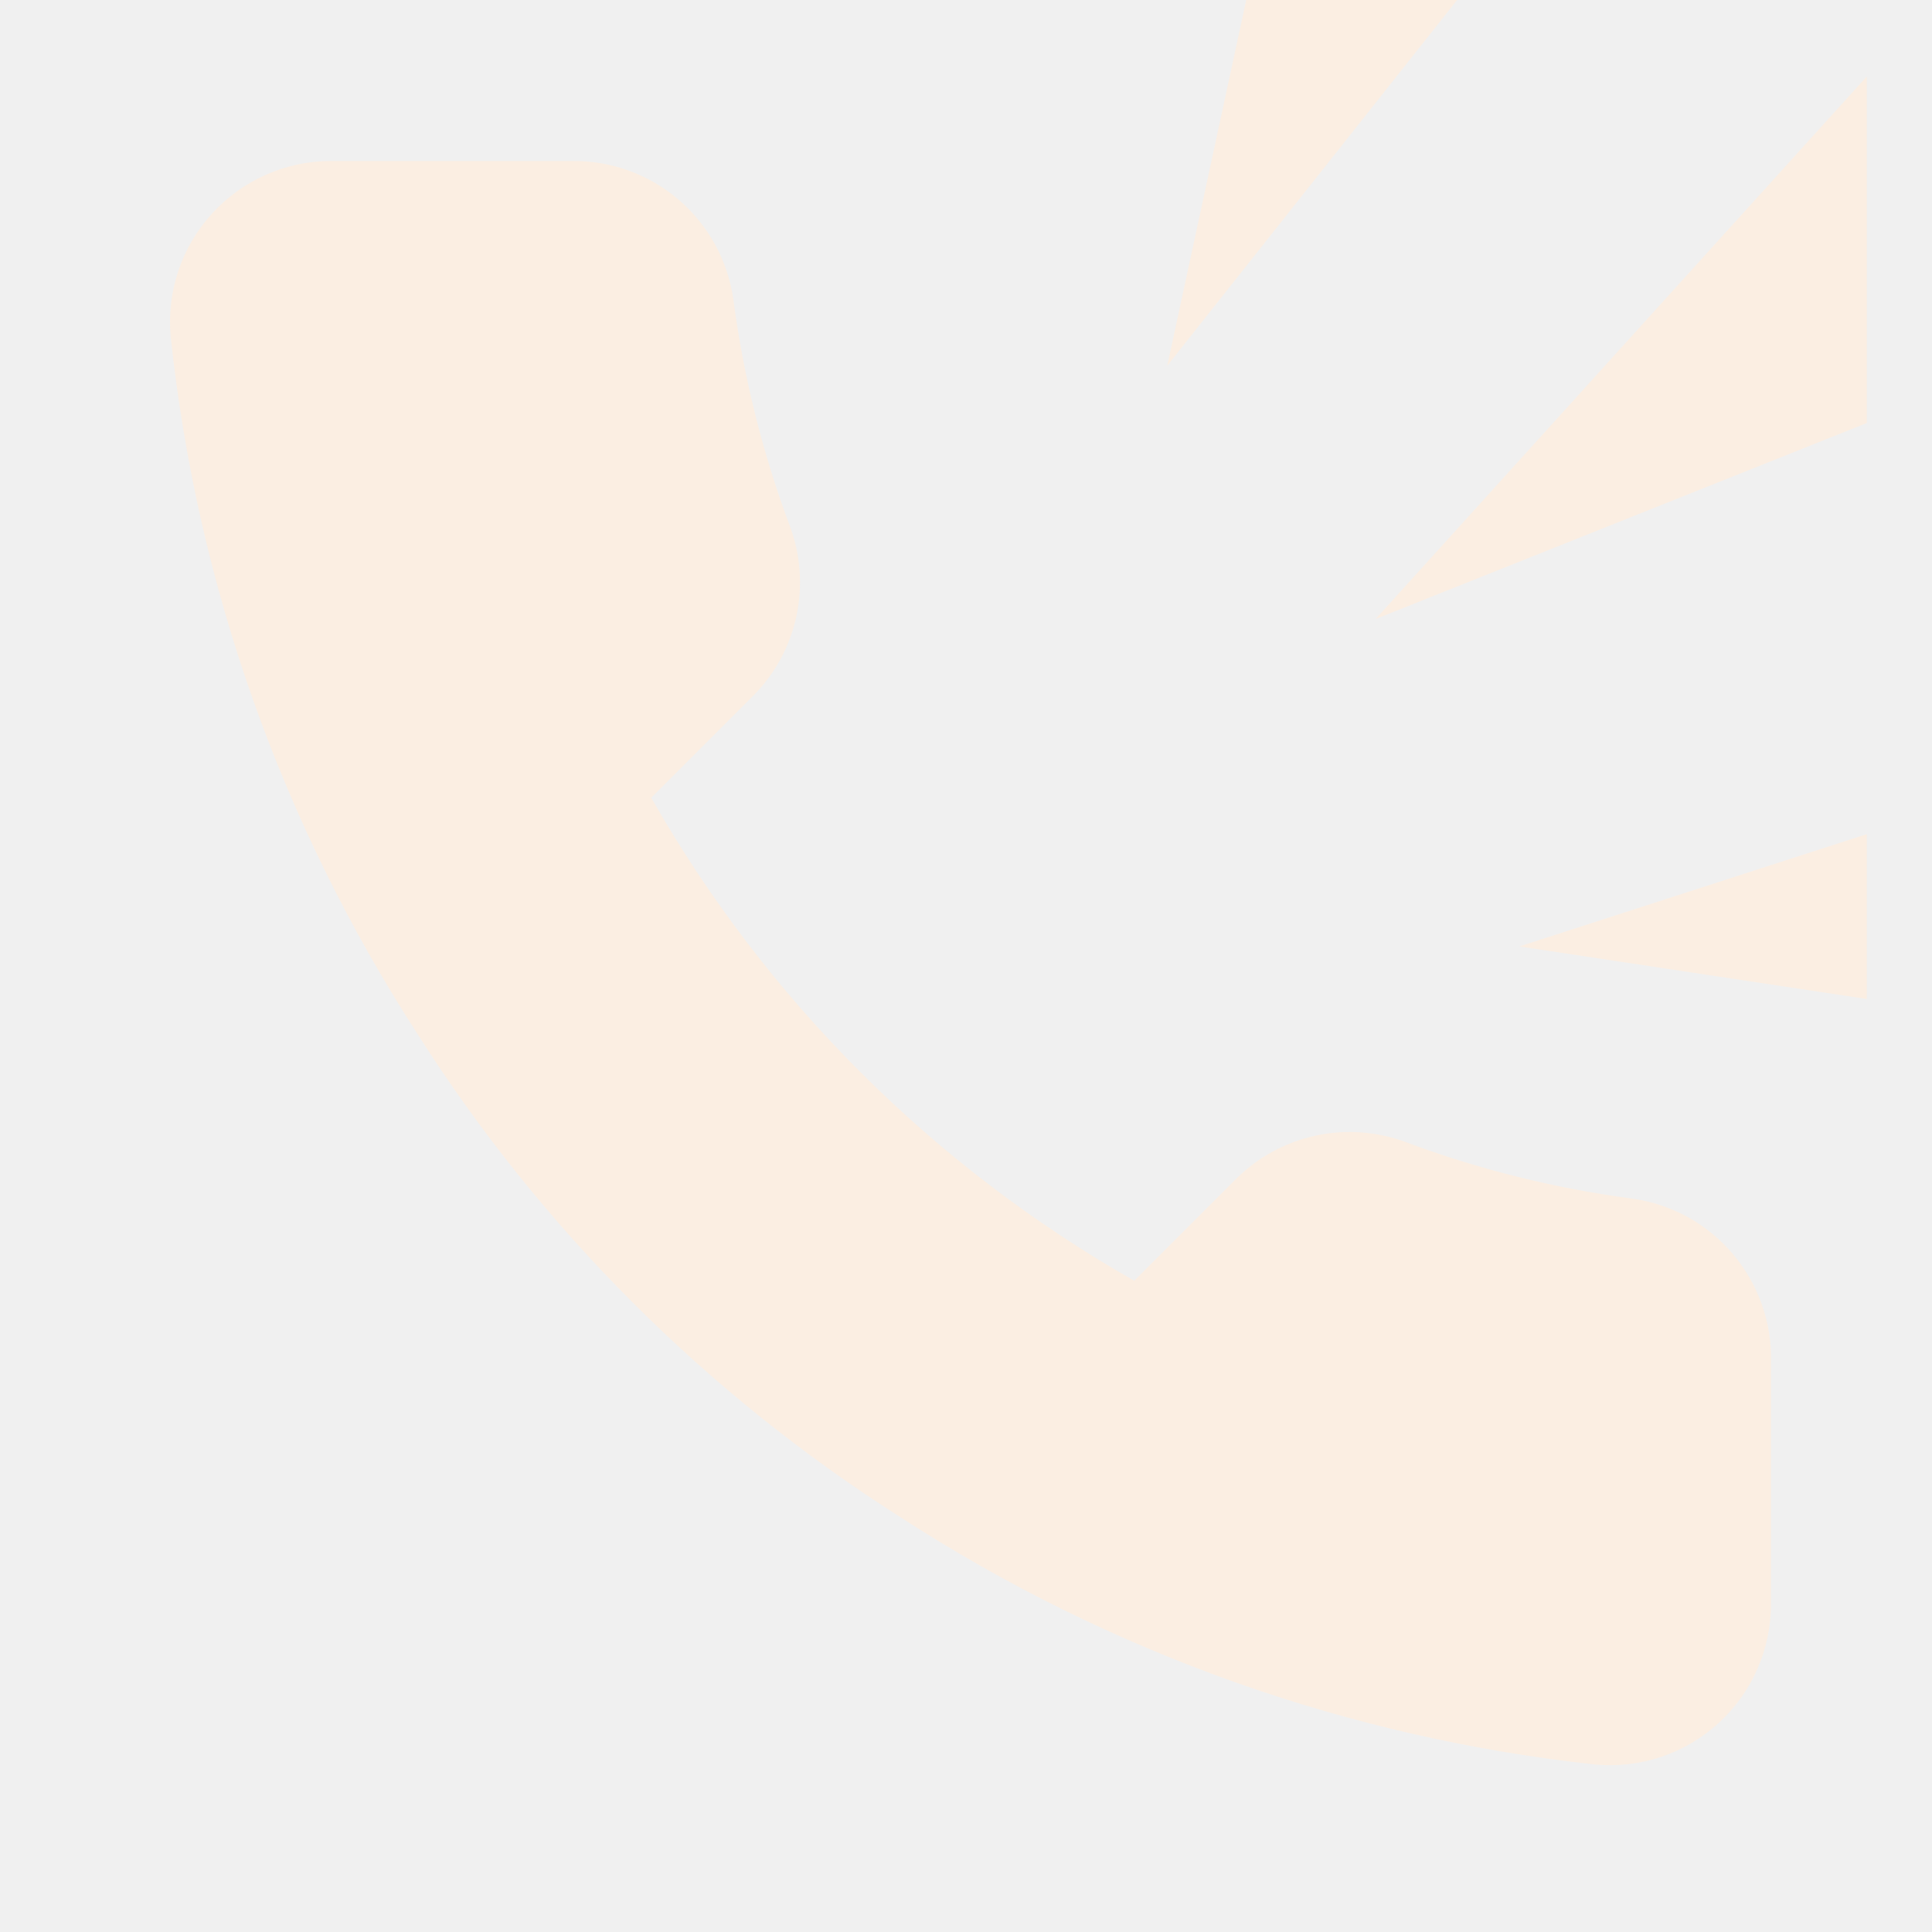
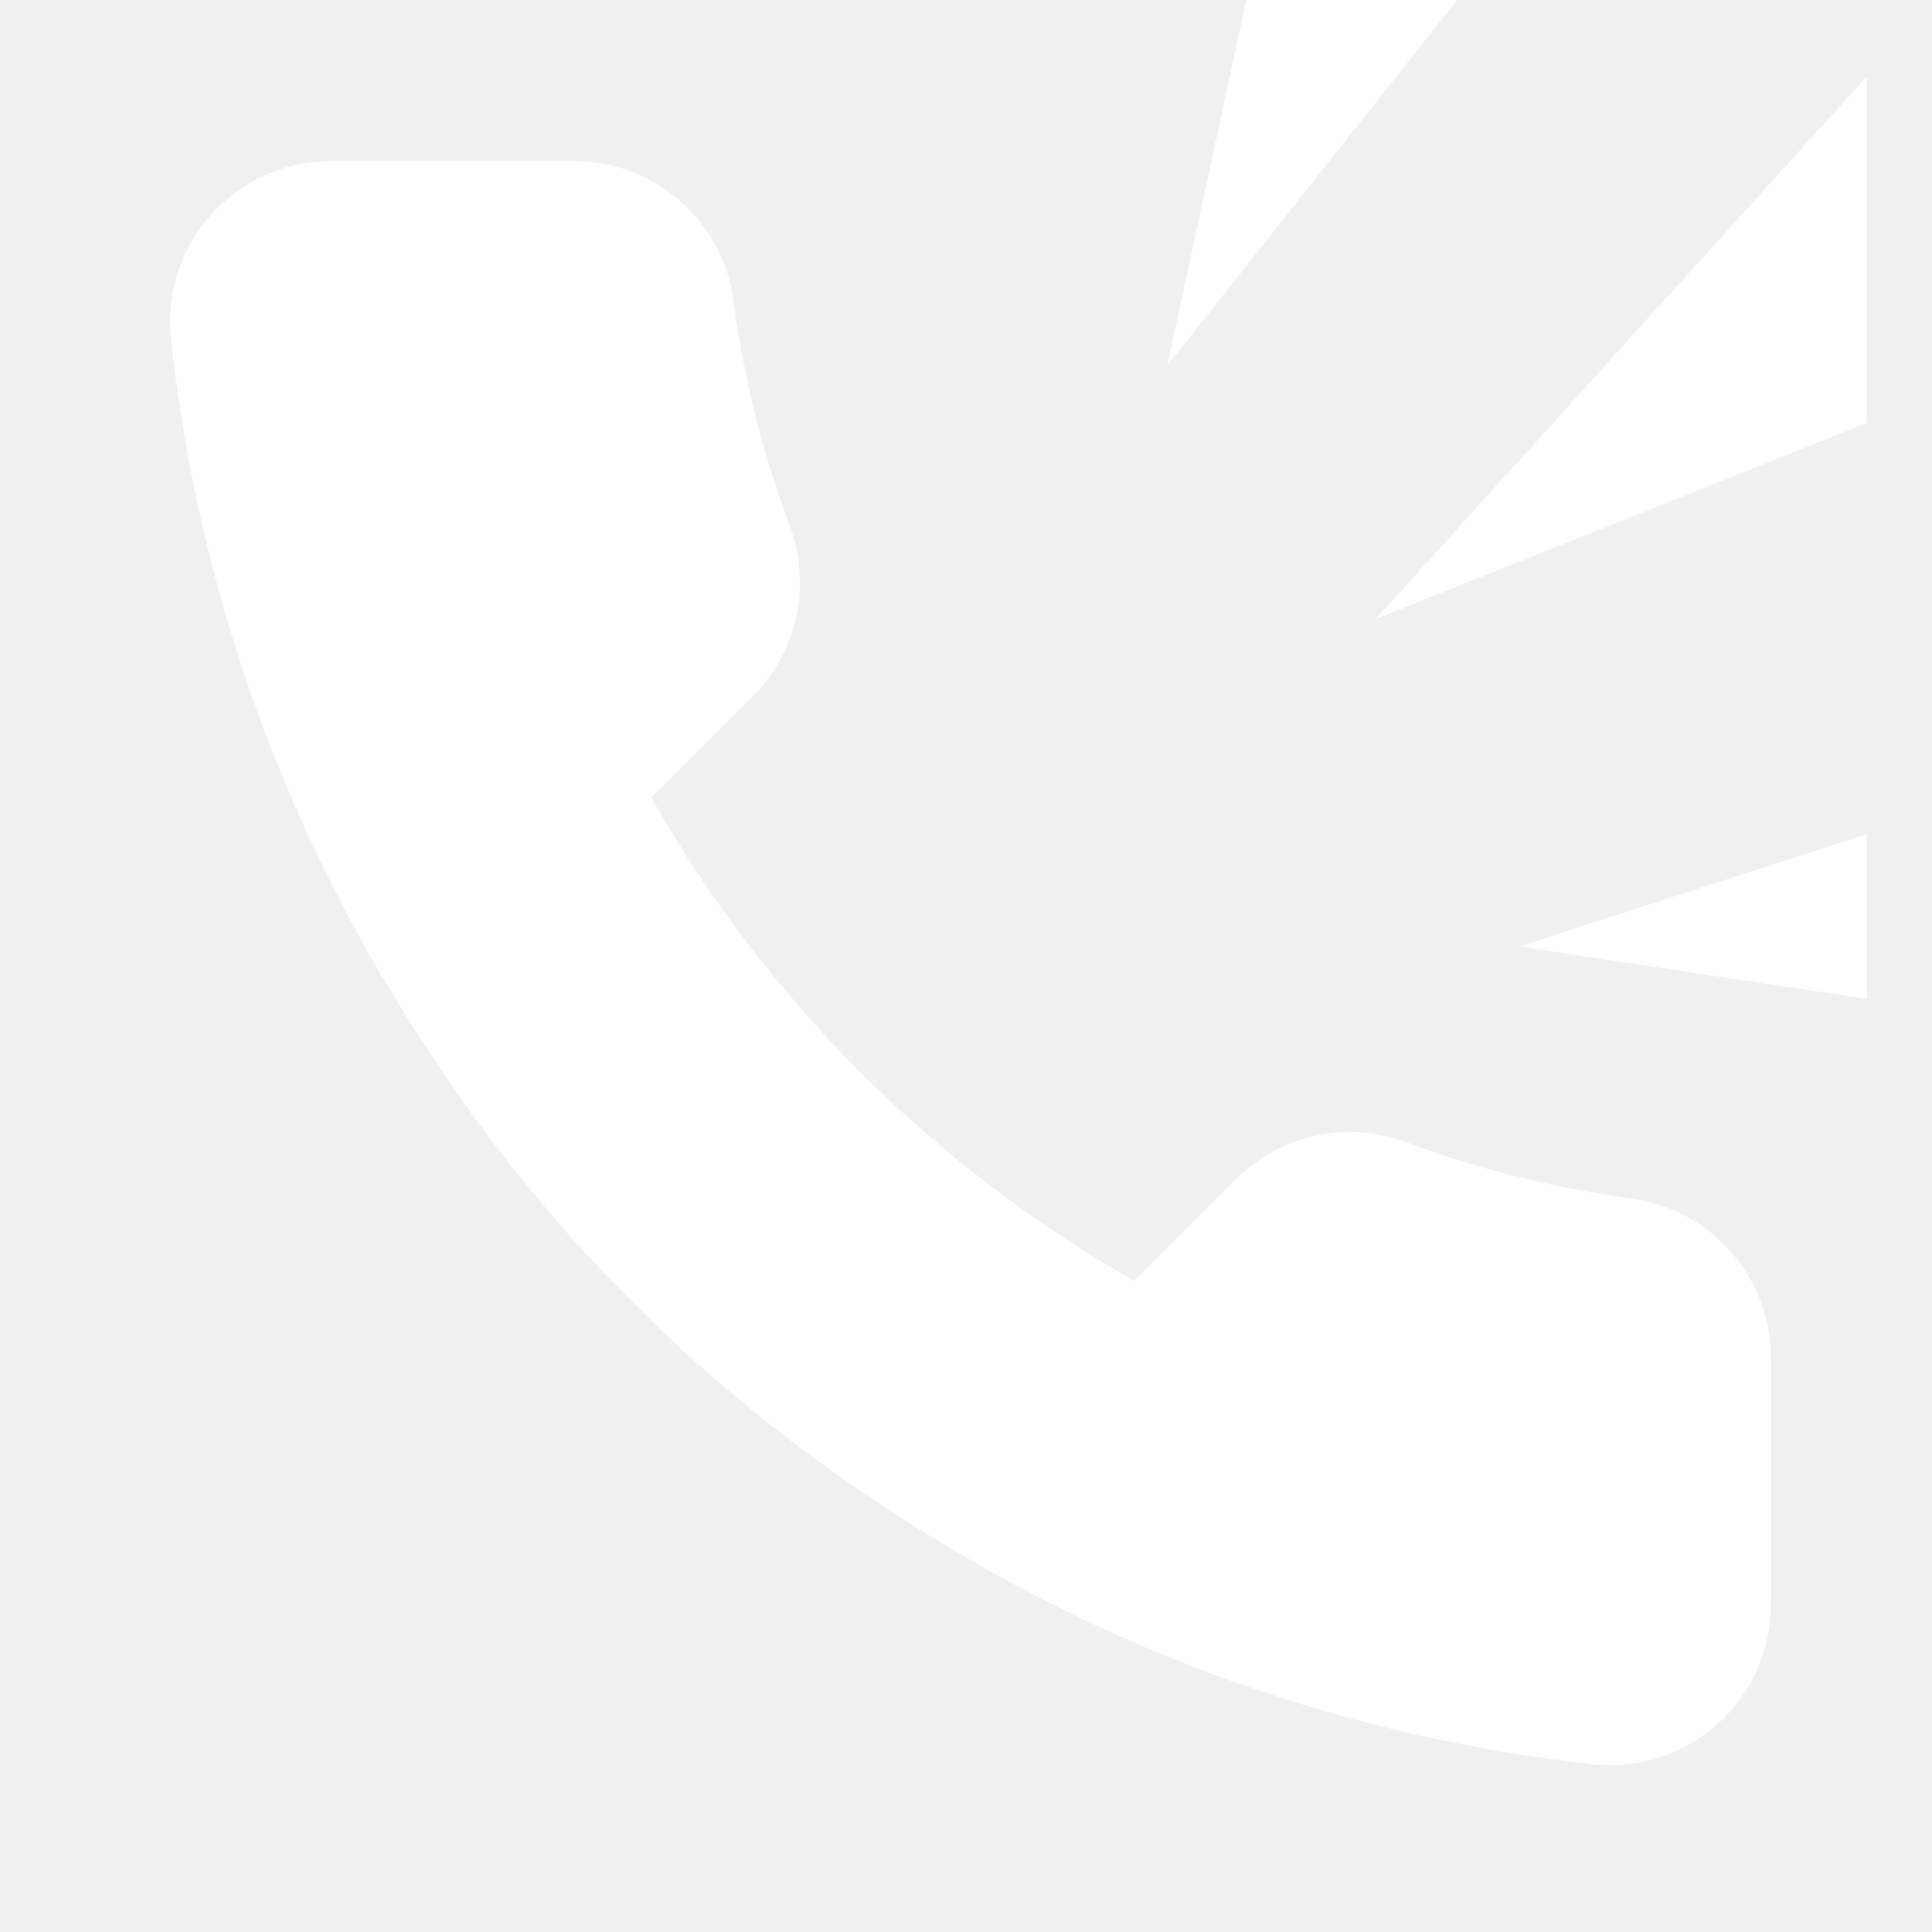
<svg xmlns="http://www.w3.org/2000/svg" width="24" height="24" viewBox="0 0 24 24" fill="none">
-   <path d="M22 16.92V19.92C22.001 20.198 21.944 20.474 21.832 20.729C21.721 20.985 21.557 21.214 21.352 21.402C21.147 21.59 20.905 21.733 20.641 21.823C20.377 21.912 20.097 21.945 19.82 21.92C16.743 21.586 13.787 20.534 11.19 18.85C8.774 17.315 6.725 15.266 5.19 12.85C3.5 10.241 2.448 7.271 2.12 4.18C2.095 3.903 2.128 3.625 2.216 3.362C2.305 3.098 2.448 2.857 2.635 2.652C2.822 2.447 3.05 2.283 3.304 2.171C3.558 2.058 3.832 2 4.11 2H7.11C7.595 1.995 8.066 2.167 8.434 2.484C8.802 2.8 9.042 3.239 9.11 3.72C9.237 4.68 9.471 5.623 9.81 6.53C9.945 6.888 9.974 7.277 9.894 7.651C9.814 8.025 9.629 8.368 9.36 8.64L8.09 9.91C9.514 12.414 11.586 14.486 14.09 15.91L15.36 14.64C15.632 14.371 15.975 14.186 16.349 14.106C16.723 14.026 17.112 14.056 17.47 14.19C18.377 14.529 19.32 14.763 20.28 14.89C20.766 14.959 21.209 15.203 21.526 15.578C21.844 15.952 22.012 16.43 22 16.92Z" fill="#FBEEE2" />
-   <path d="M15.481 0L14.5 4.543L18.101 0H15.481ZM23.19 0.95L17.088 7.69L23.19 5.255V0.95ZM23.19 10.362L18.874 11.757L23.19 12.41V10.362Z" fill="#FBEEE2" />
+   <path d="M22 16.92V19.92C22.001 20.198 21.944 20.474 21.832 20.729C21.721 20.985 21.557 21.214 21.352 21.402C21.147 21.59 20.905 21.733 20.641 21.823C20.377 21.912 20.097 21.945 19.82 21.92C16.743 21.586 13.787 20.534 11.19 18.85C8.774 17.315 6.725 15.266 5.19 12.85C3.5 10.241 2.448 7.271 2.12 4.18C2.095 3.903 2.128 3.625 2.216 3.362C2.305 3.098 2.448 2.857 2.635 2.652C2.822 2.447 3.05 2.283 3.304 2.171C3.558 2.058 3.832 2 4.11 2H7.11C7.595 1.995 8.066 2.167 8.434 2.484C8.802 2.8 9.042 3.239 9.11 3.72C9.237 4.68 9.471 5.623 9.81 6.53C9.945 6.888 9.974 7.277 9.894 7.651C9.814 8.025 9.629 8.368 9.36 8.64L8.09 9.91C9.514 12.414 11.586 14.486 14.09 15.91L15.36 14.64C15.632 14.371 15.975 14.186 16.349 14.106C16.723 14.026 17.112 14.056 17.47 14.19C18.377 14.529 19.32 14.763 20.28 14.89C20.766 14.959 21.209 15.203 21.526 15.578C21.844 15.952 22.012 16.43 22 16.92Z" fill="white" />
+   <path d="M15.481 0L14.5 4.543L18.101 0H15.481ZM23.19 0.95L17.088 7.69L23.19 5.255V0.95ZM23.19 10.362L18.874 11.757L23.19 12.41V10.362Z" fill="white" />
</svg>
